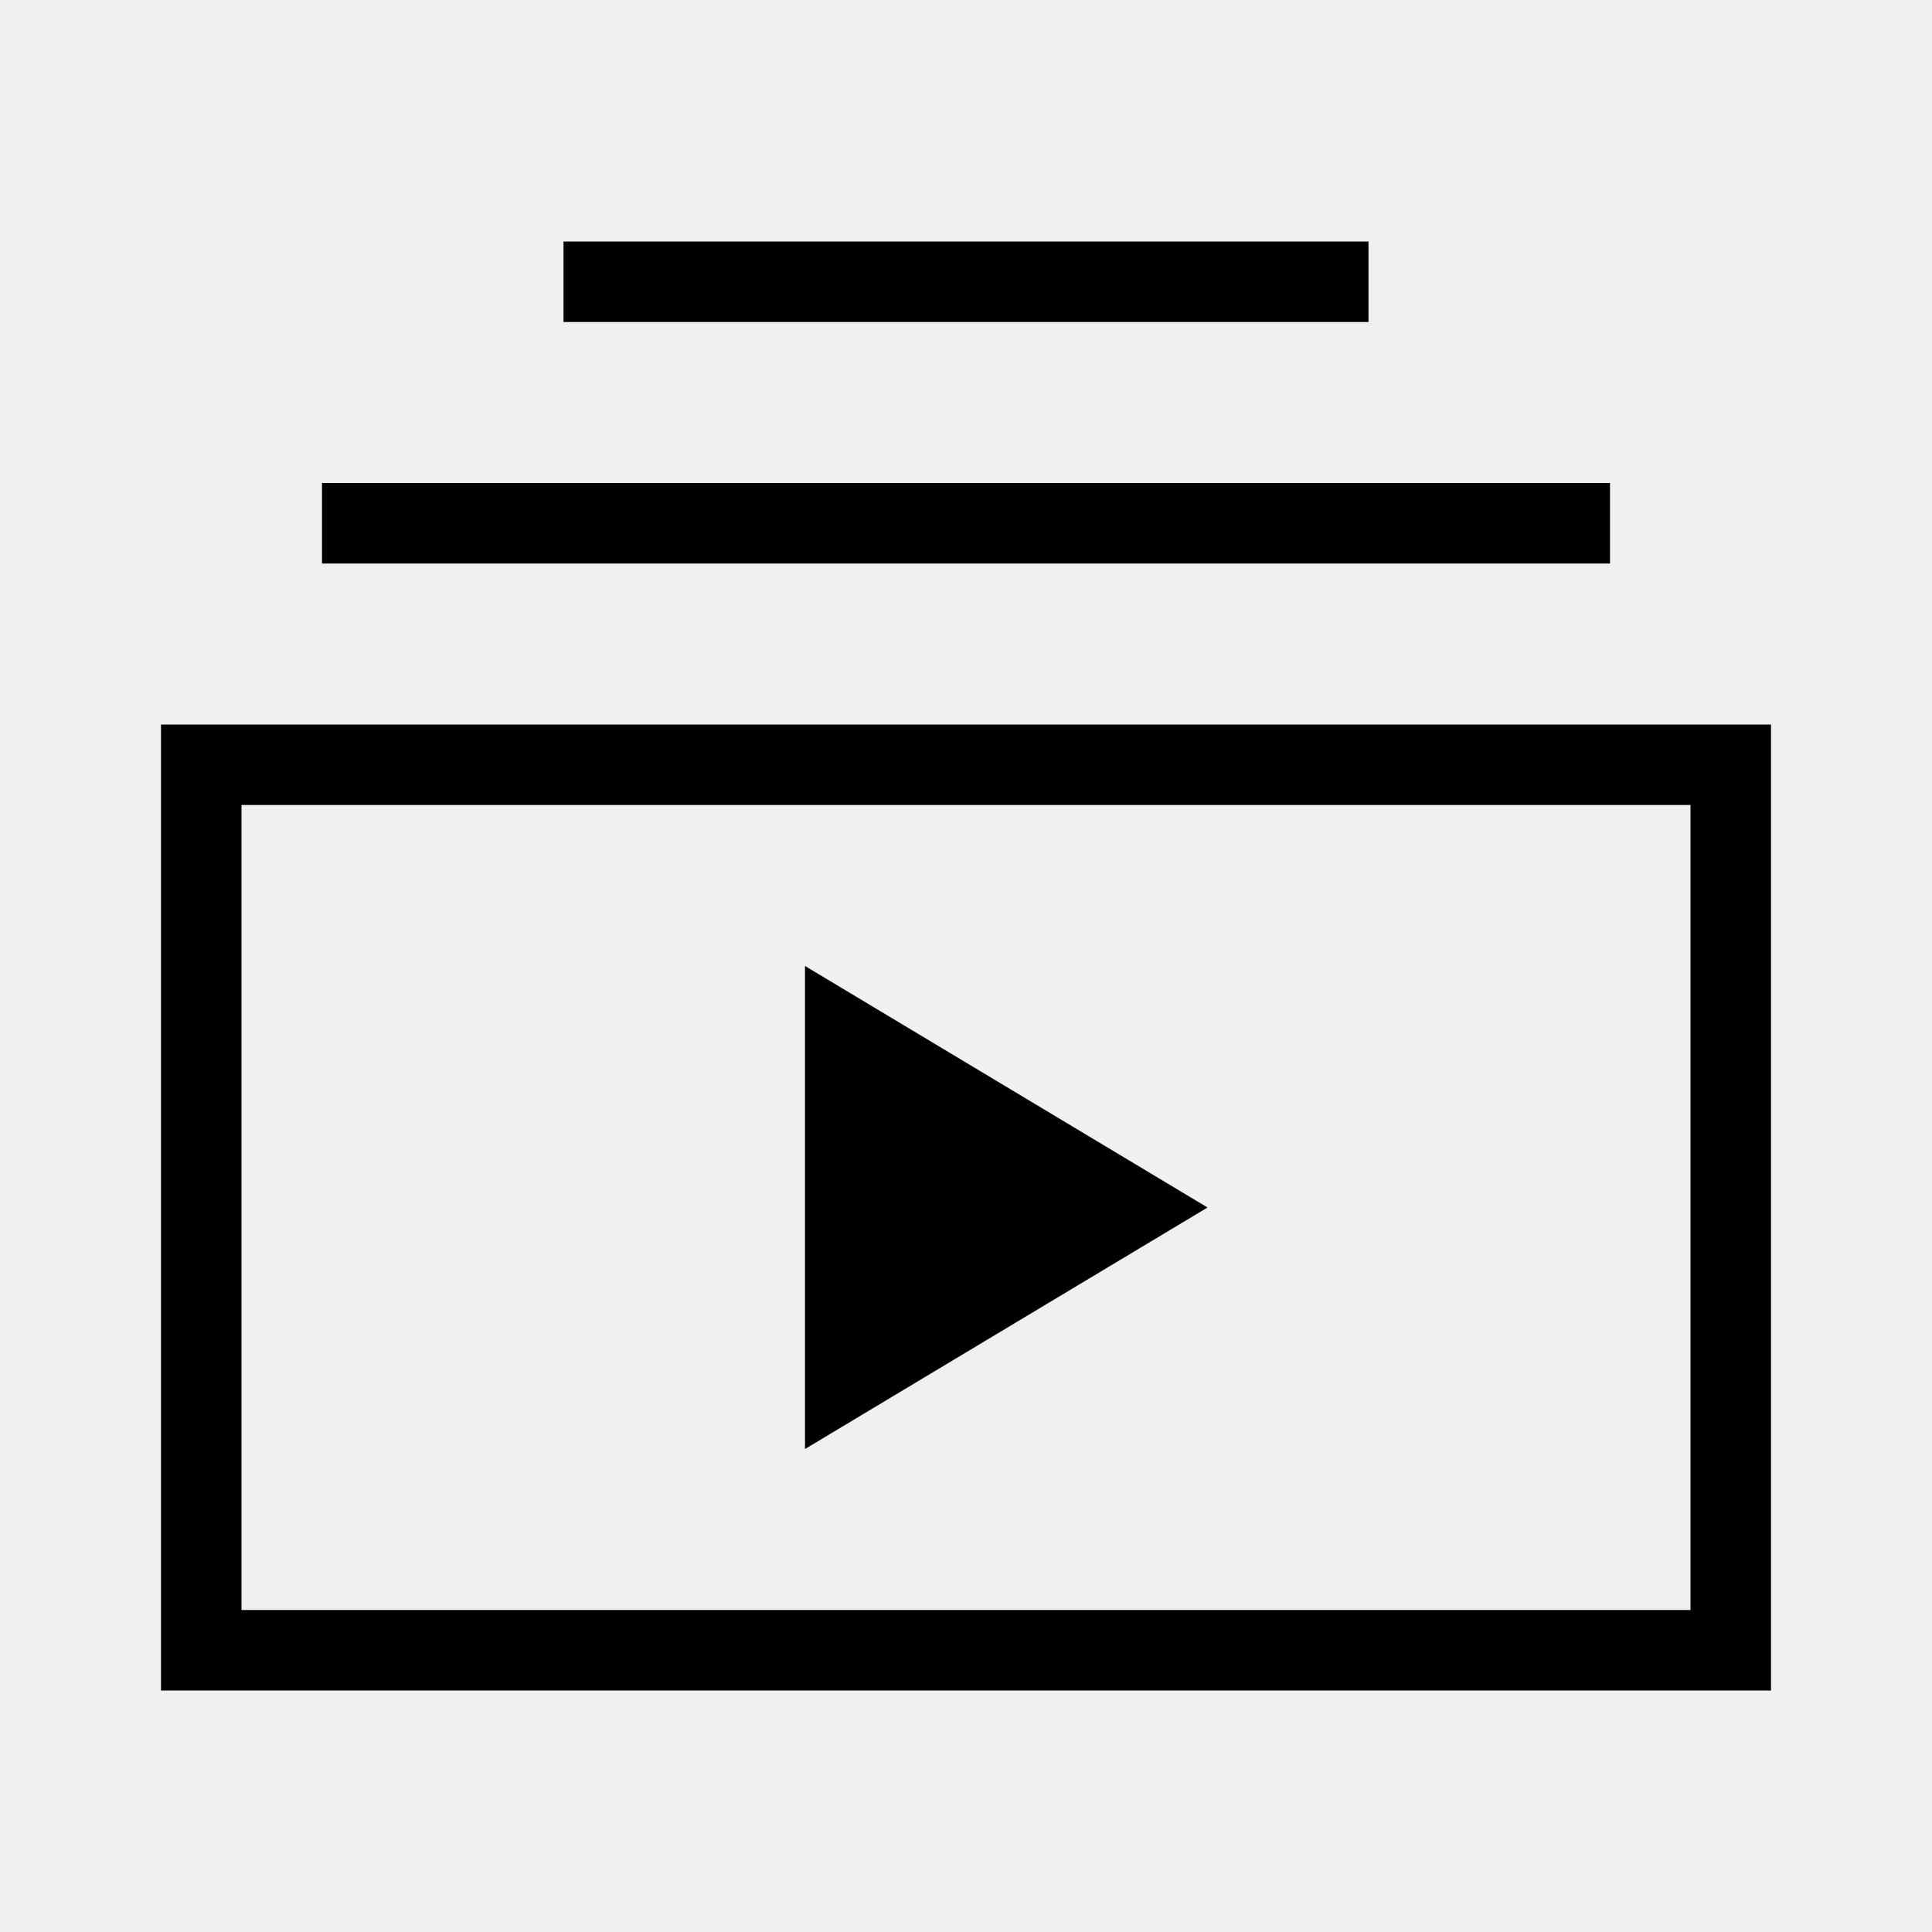
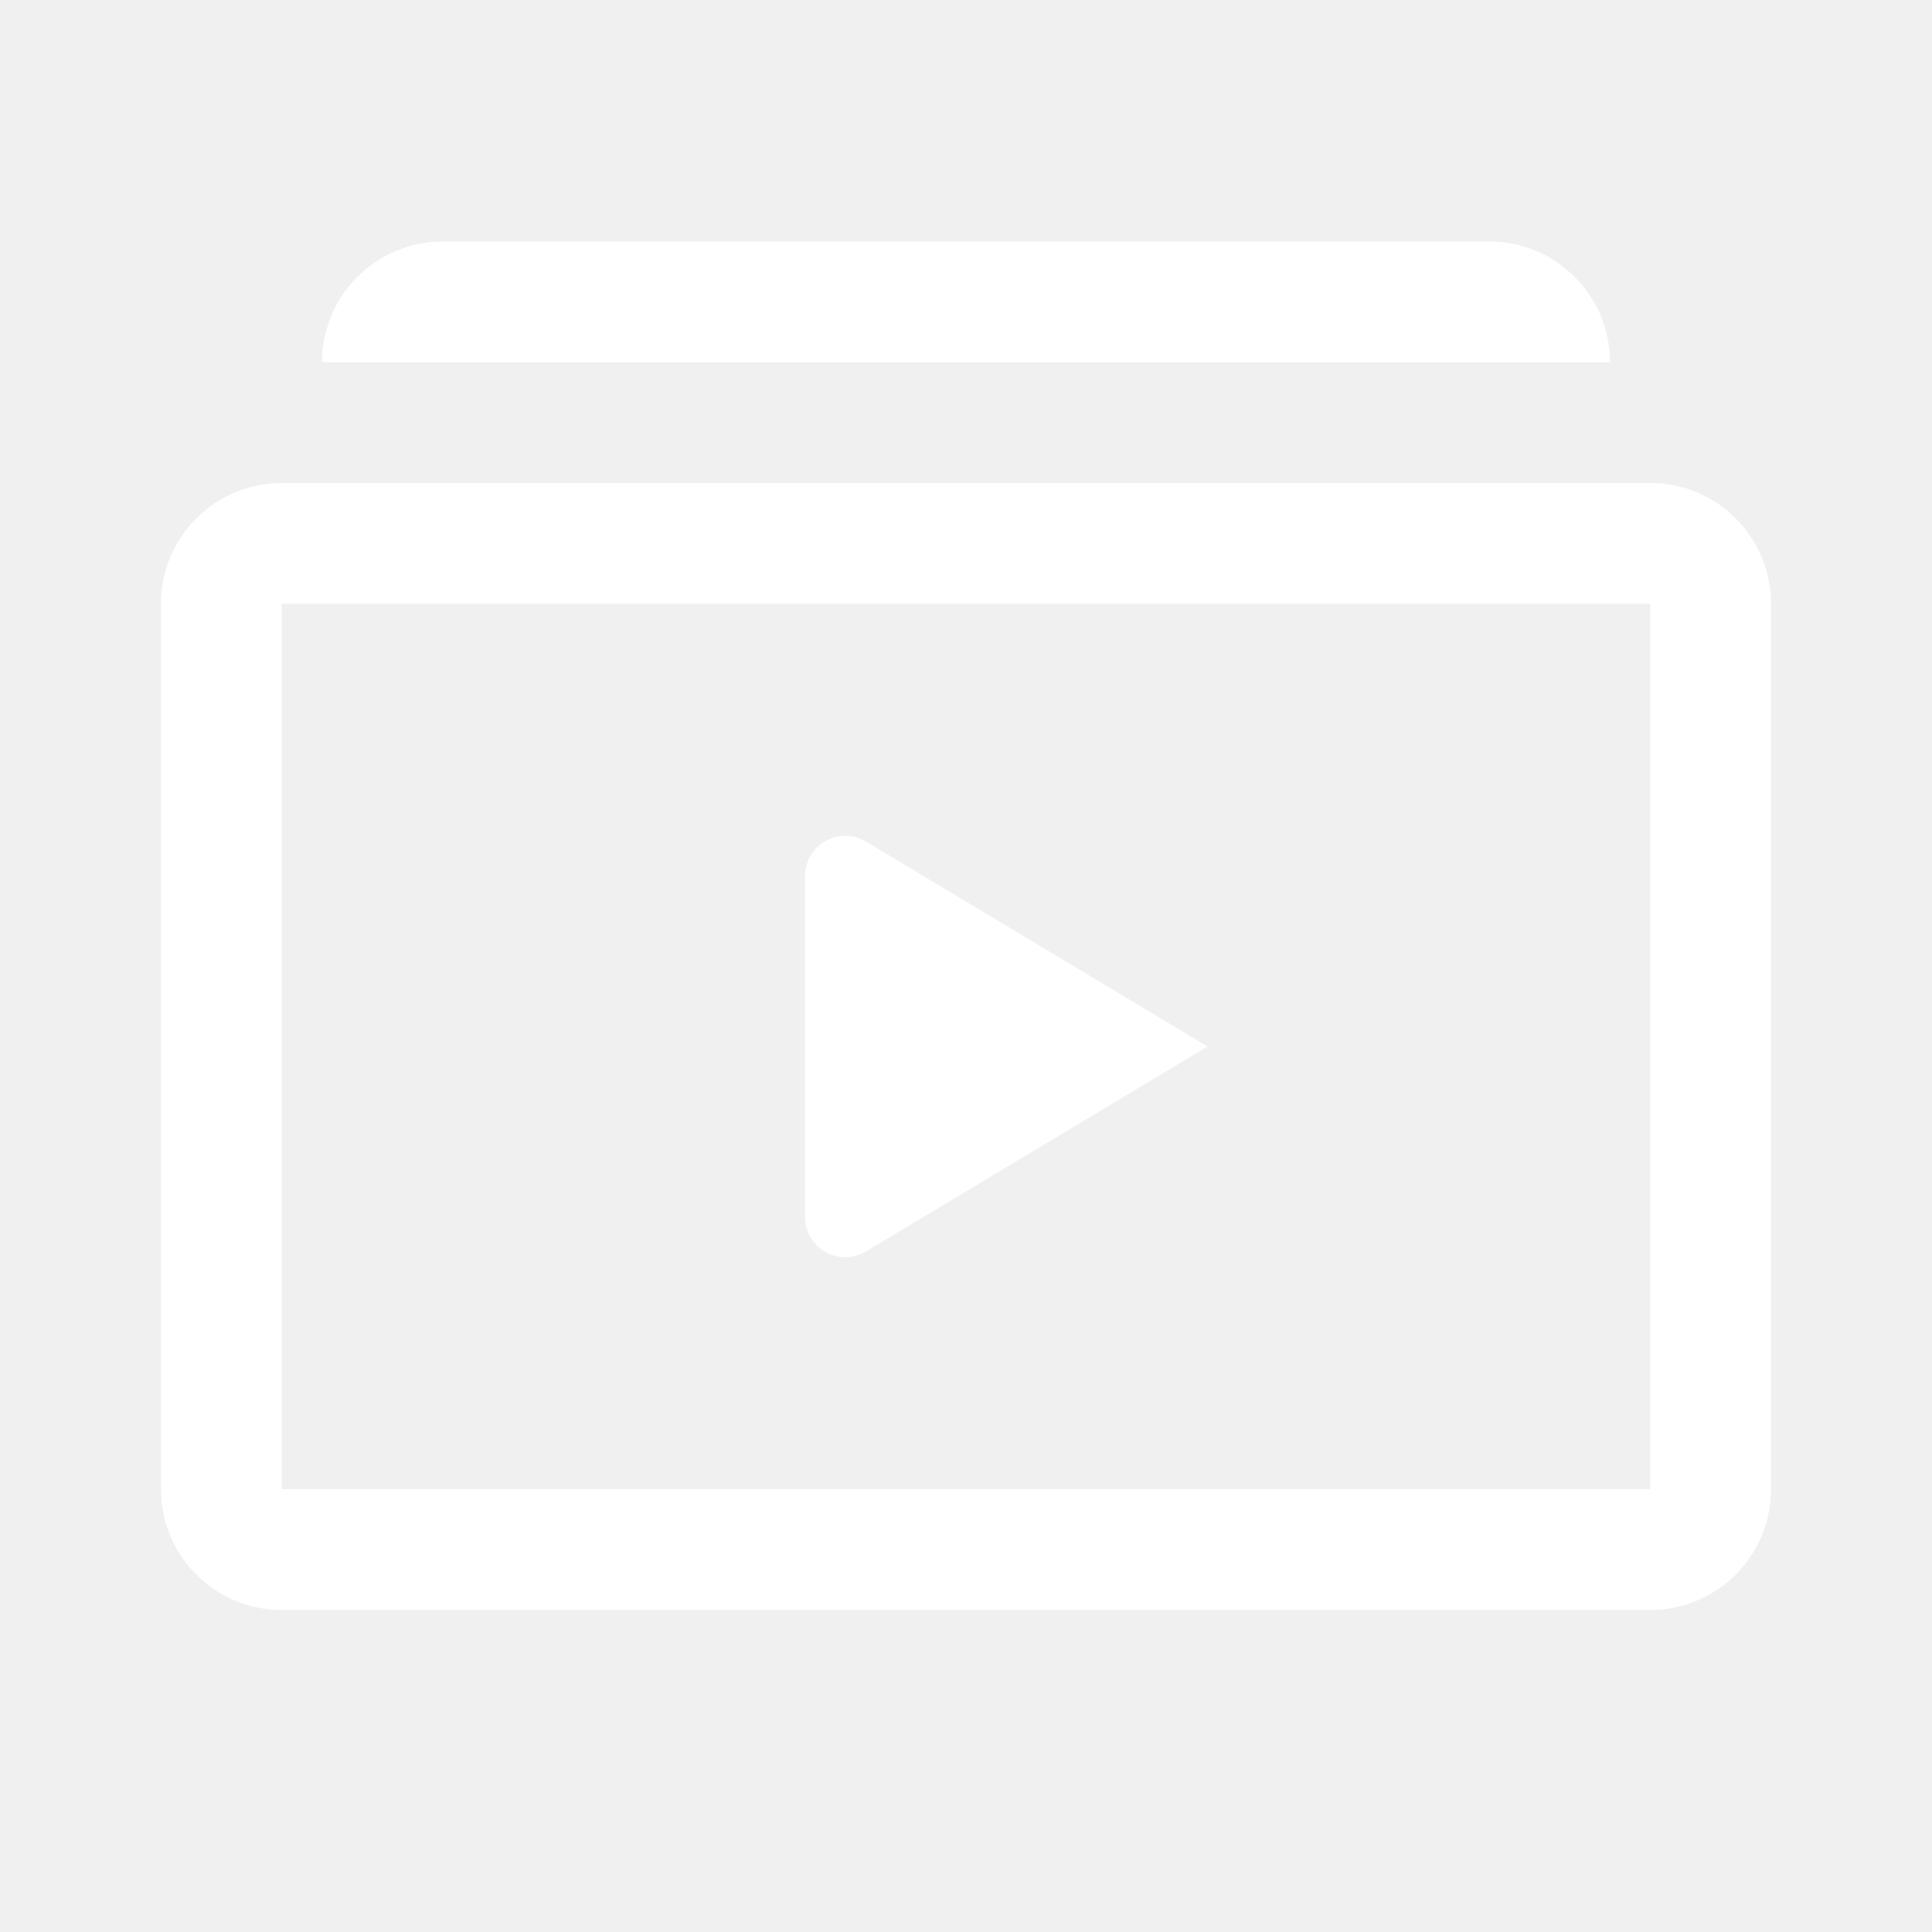
- <svg xmlns="http://www.w3.org/2000/svg" viewBox="0 0 24 24" preserveAspectRatio="xMidYMid meet" focusable="false" class="style-scope yt-icon" style="pointer-events: none; display: block; width: 100%; height: 100%;">
-   <g class="style-scope yt-icon">
-     <path d="M10,18v-6l5,3L10,18z M17,3H7v1h10V3z M20,6H4v1h16V6z M22,9H2v12h20V9z M3,10h18v10H3V10z" class="style-scope yt-icon" />
-   </g>
+ <svg xmlns="http://www.w3.org/2000/svg" fill="currentColor" height="24" viewBox="0 0 24 24" width="24" focusable="false" aria-hidden="true" style="pointer-events: none; display: inherit; width: 100%; height: 100%;">
+   <path fill="white" clip-rule="evenodd" d="M4 4.5A1.5 1.5 0 015.5 3h13A1.5 1.5 0 0120 4.5H4Zm16.5 3h-17v11h17v-11ZM3.5 6A1.5 1.5 0 002 7.5v11A1.5 1.5 0 003.5 20h17a1.5 1.5 0 001.5-1.5v-11A1.5 1.5 0 0020.5 6h-17Zm7.257 4.454a.5.5 0 00-.757.43v4.233a.5.5 0 00.757.429L15 13l-4.243-2.546Z" fill-rule="evenodd" />
</svg>
